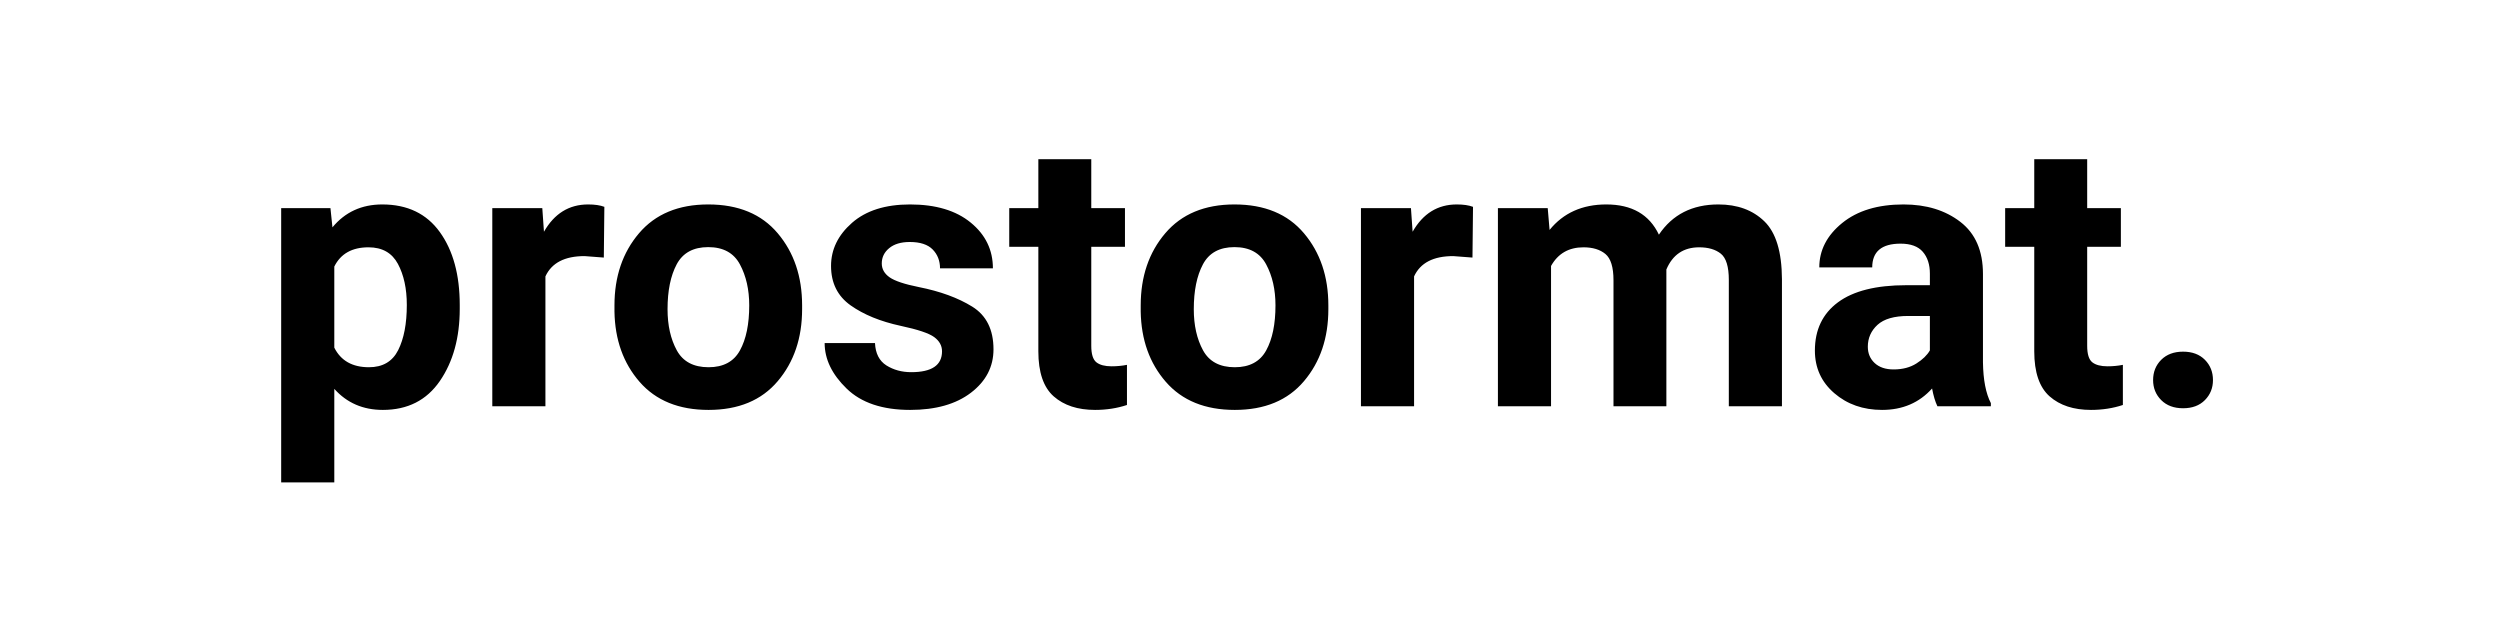
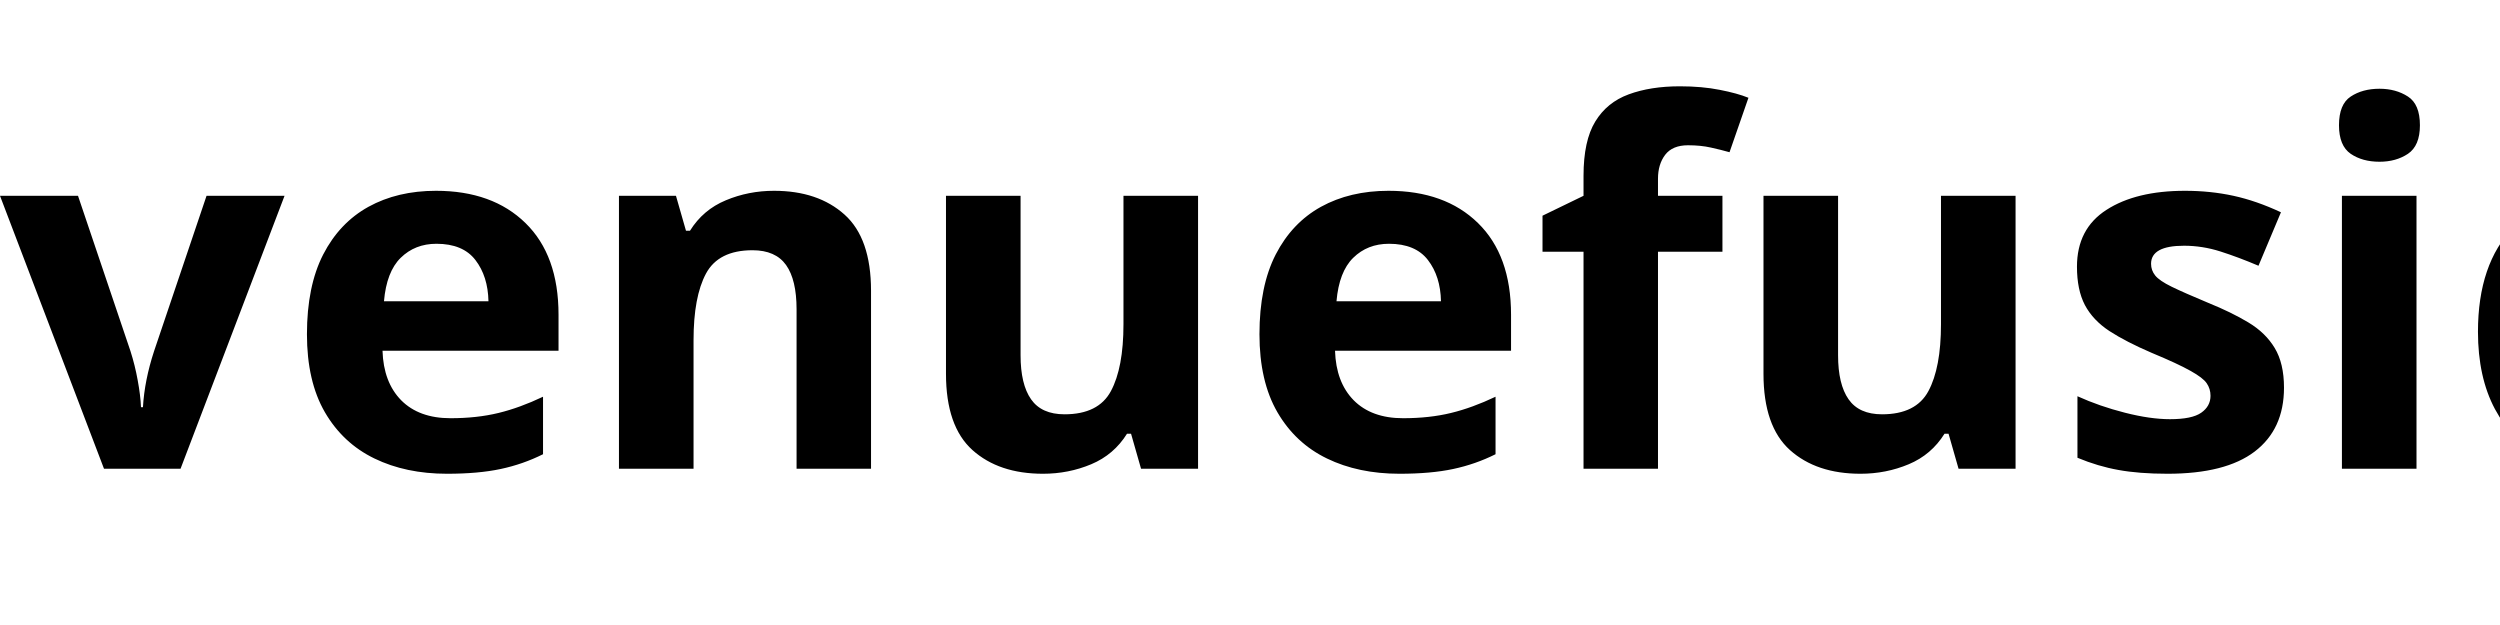
- <svg xmlns="http://www.w3.org/2000/svg" viewBox="0 0 800 200">
-   <text x="400" y="130" font-family="-apple-system, BlinkMacSystemFont, 'Segoe UI', Roboto, 'Helvetica Neue', Arial, sans-serif" font-size="120" font-weight="700" text-anchor="middle" fill="#000000">
-     prostormat.
+ <svg xmlns="http://www.w3.org/2000/svg" width="320" height="80" viewBox="0 0 320 80">
+   <text x="0" y="60" font-family="Futura, 'Century Gothic', 'Avant Garde', sans-serif" font-size="64" font-weight="900" fill="#000">
+     venuefusion.
  </text>
</svg>
